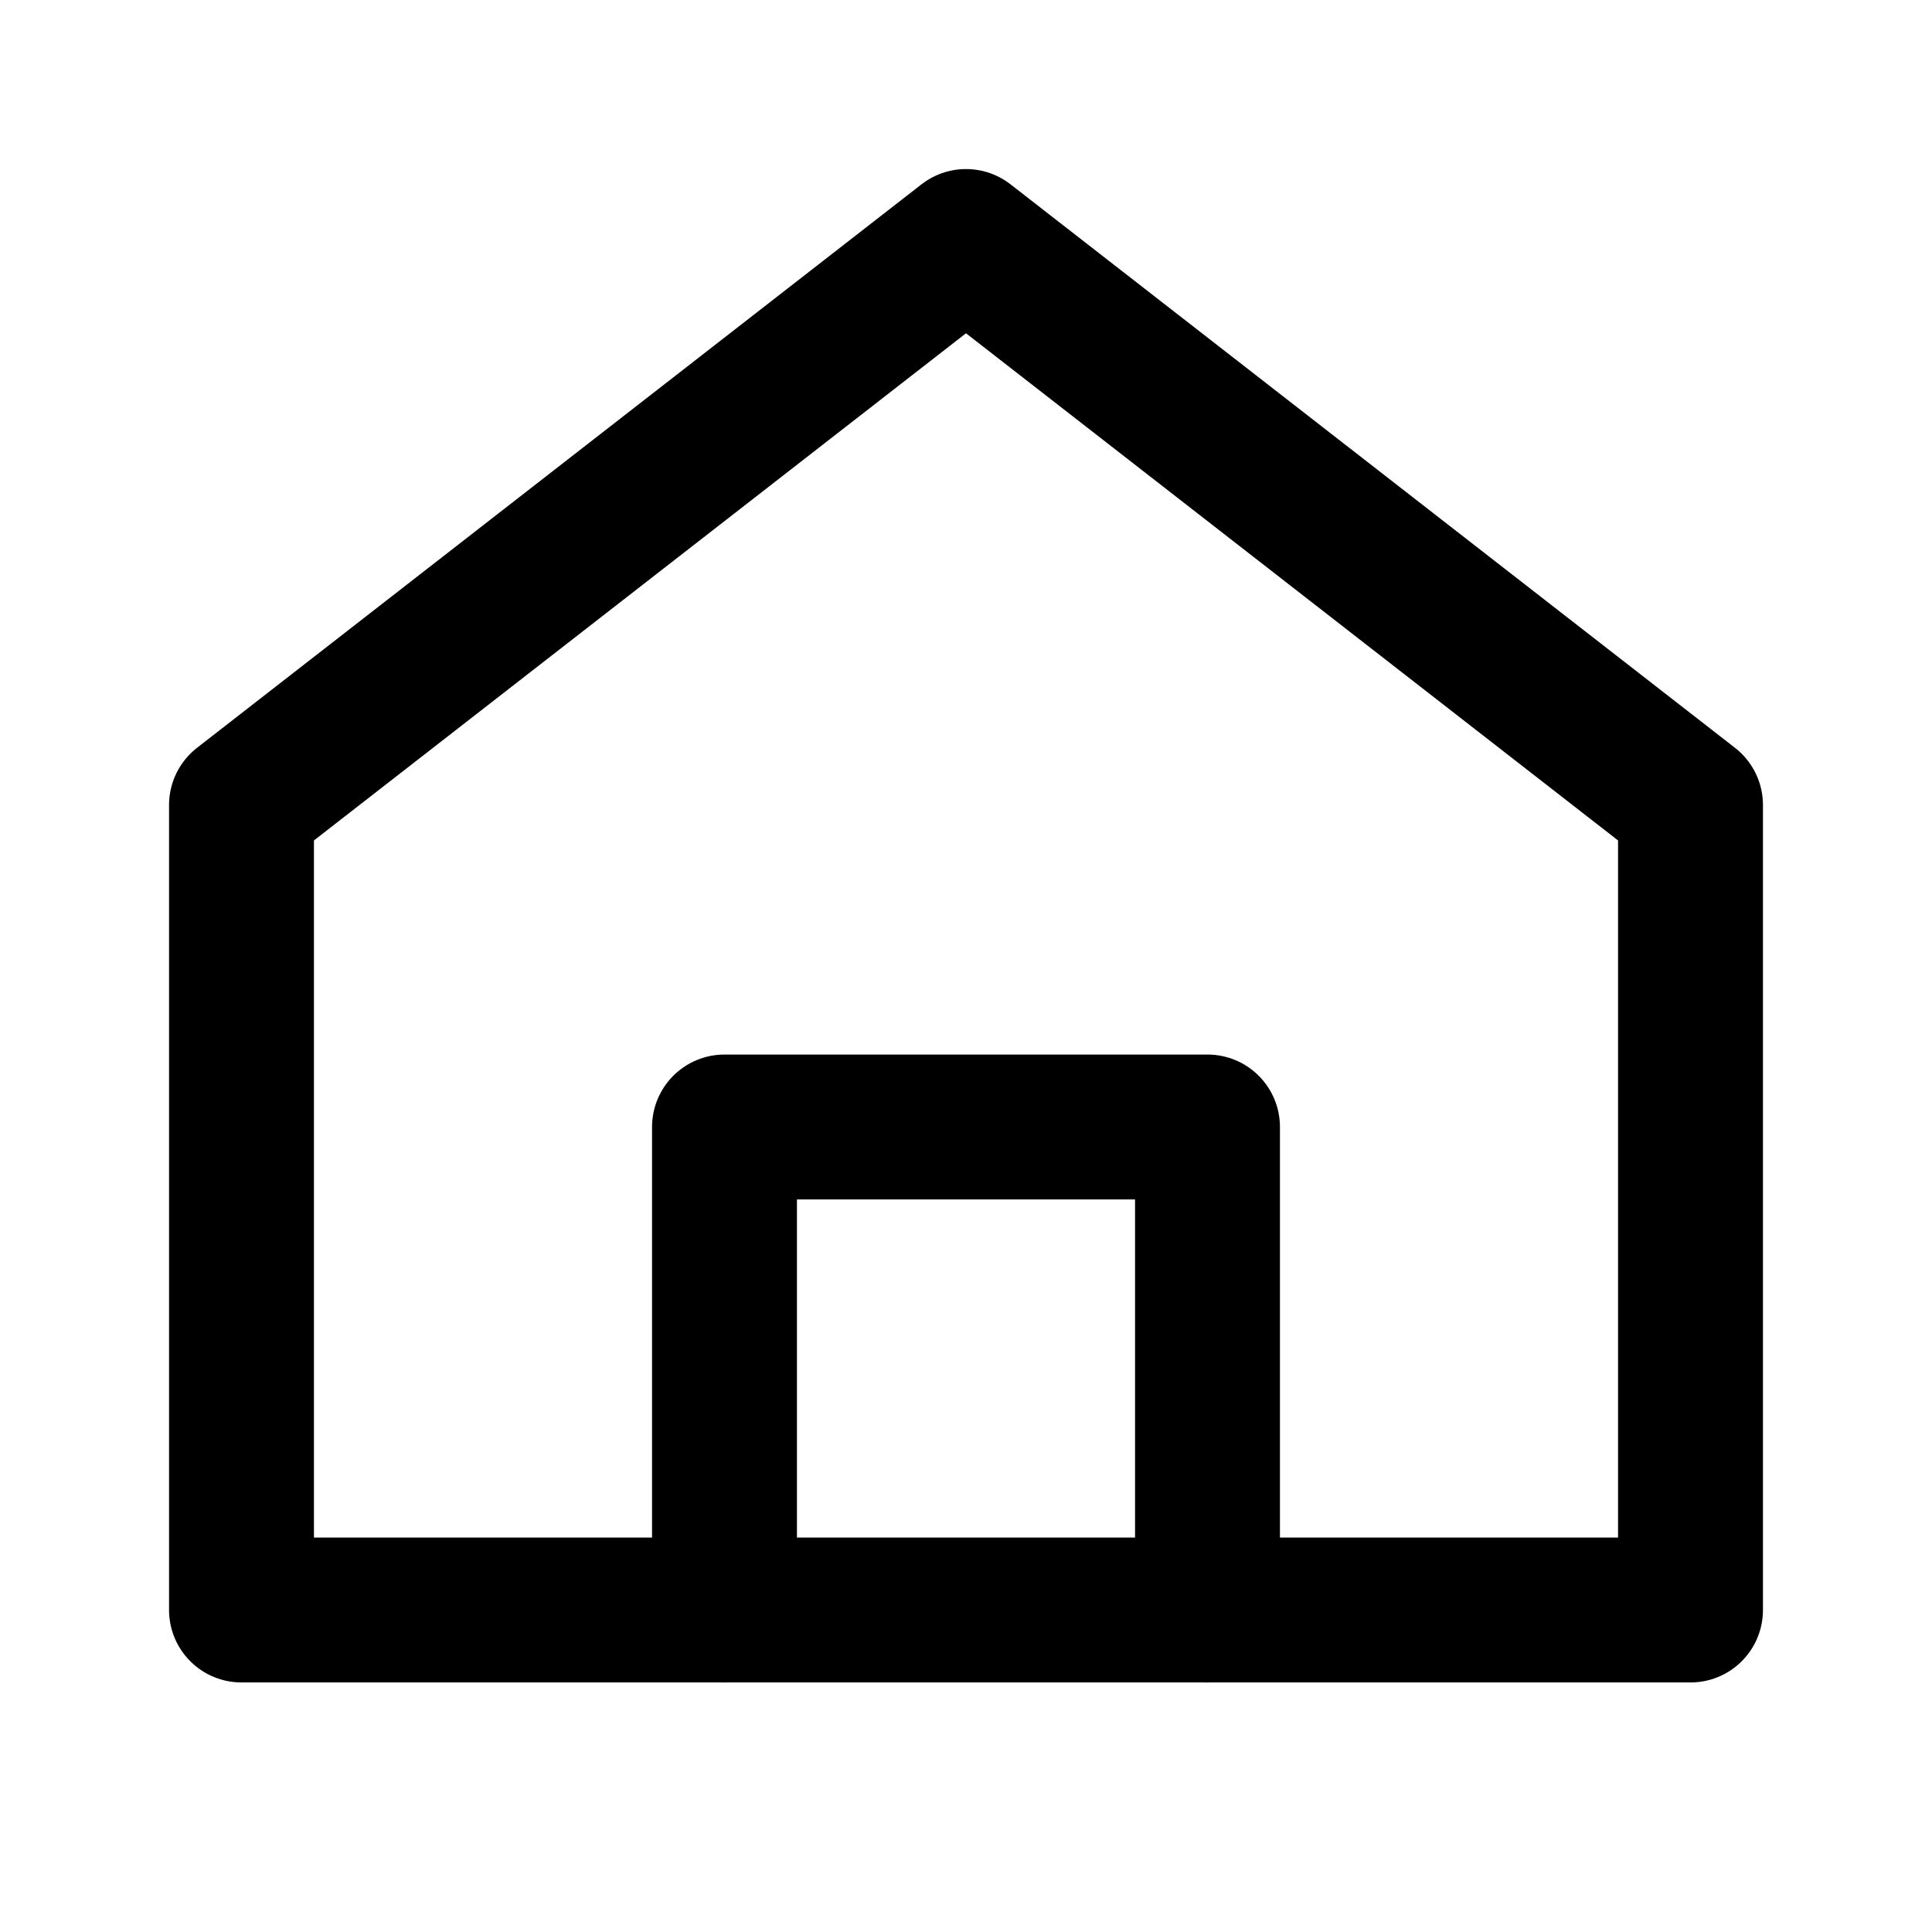
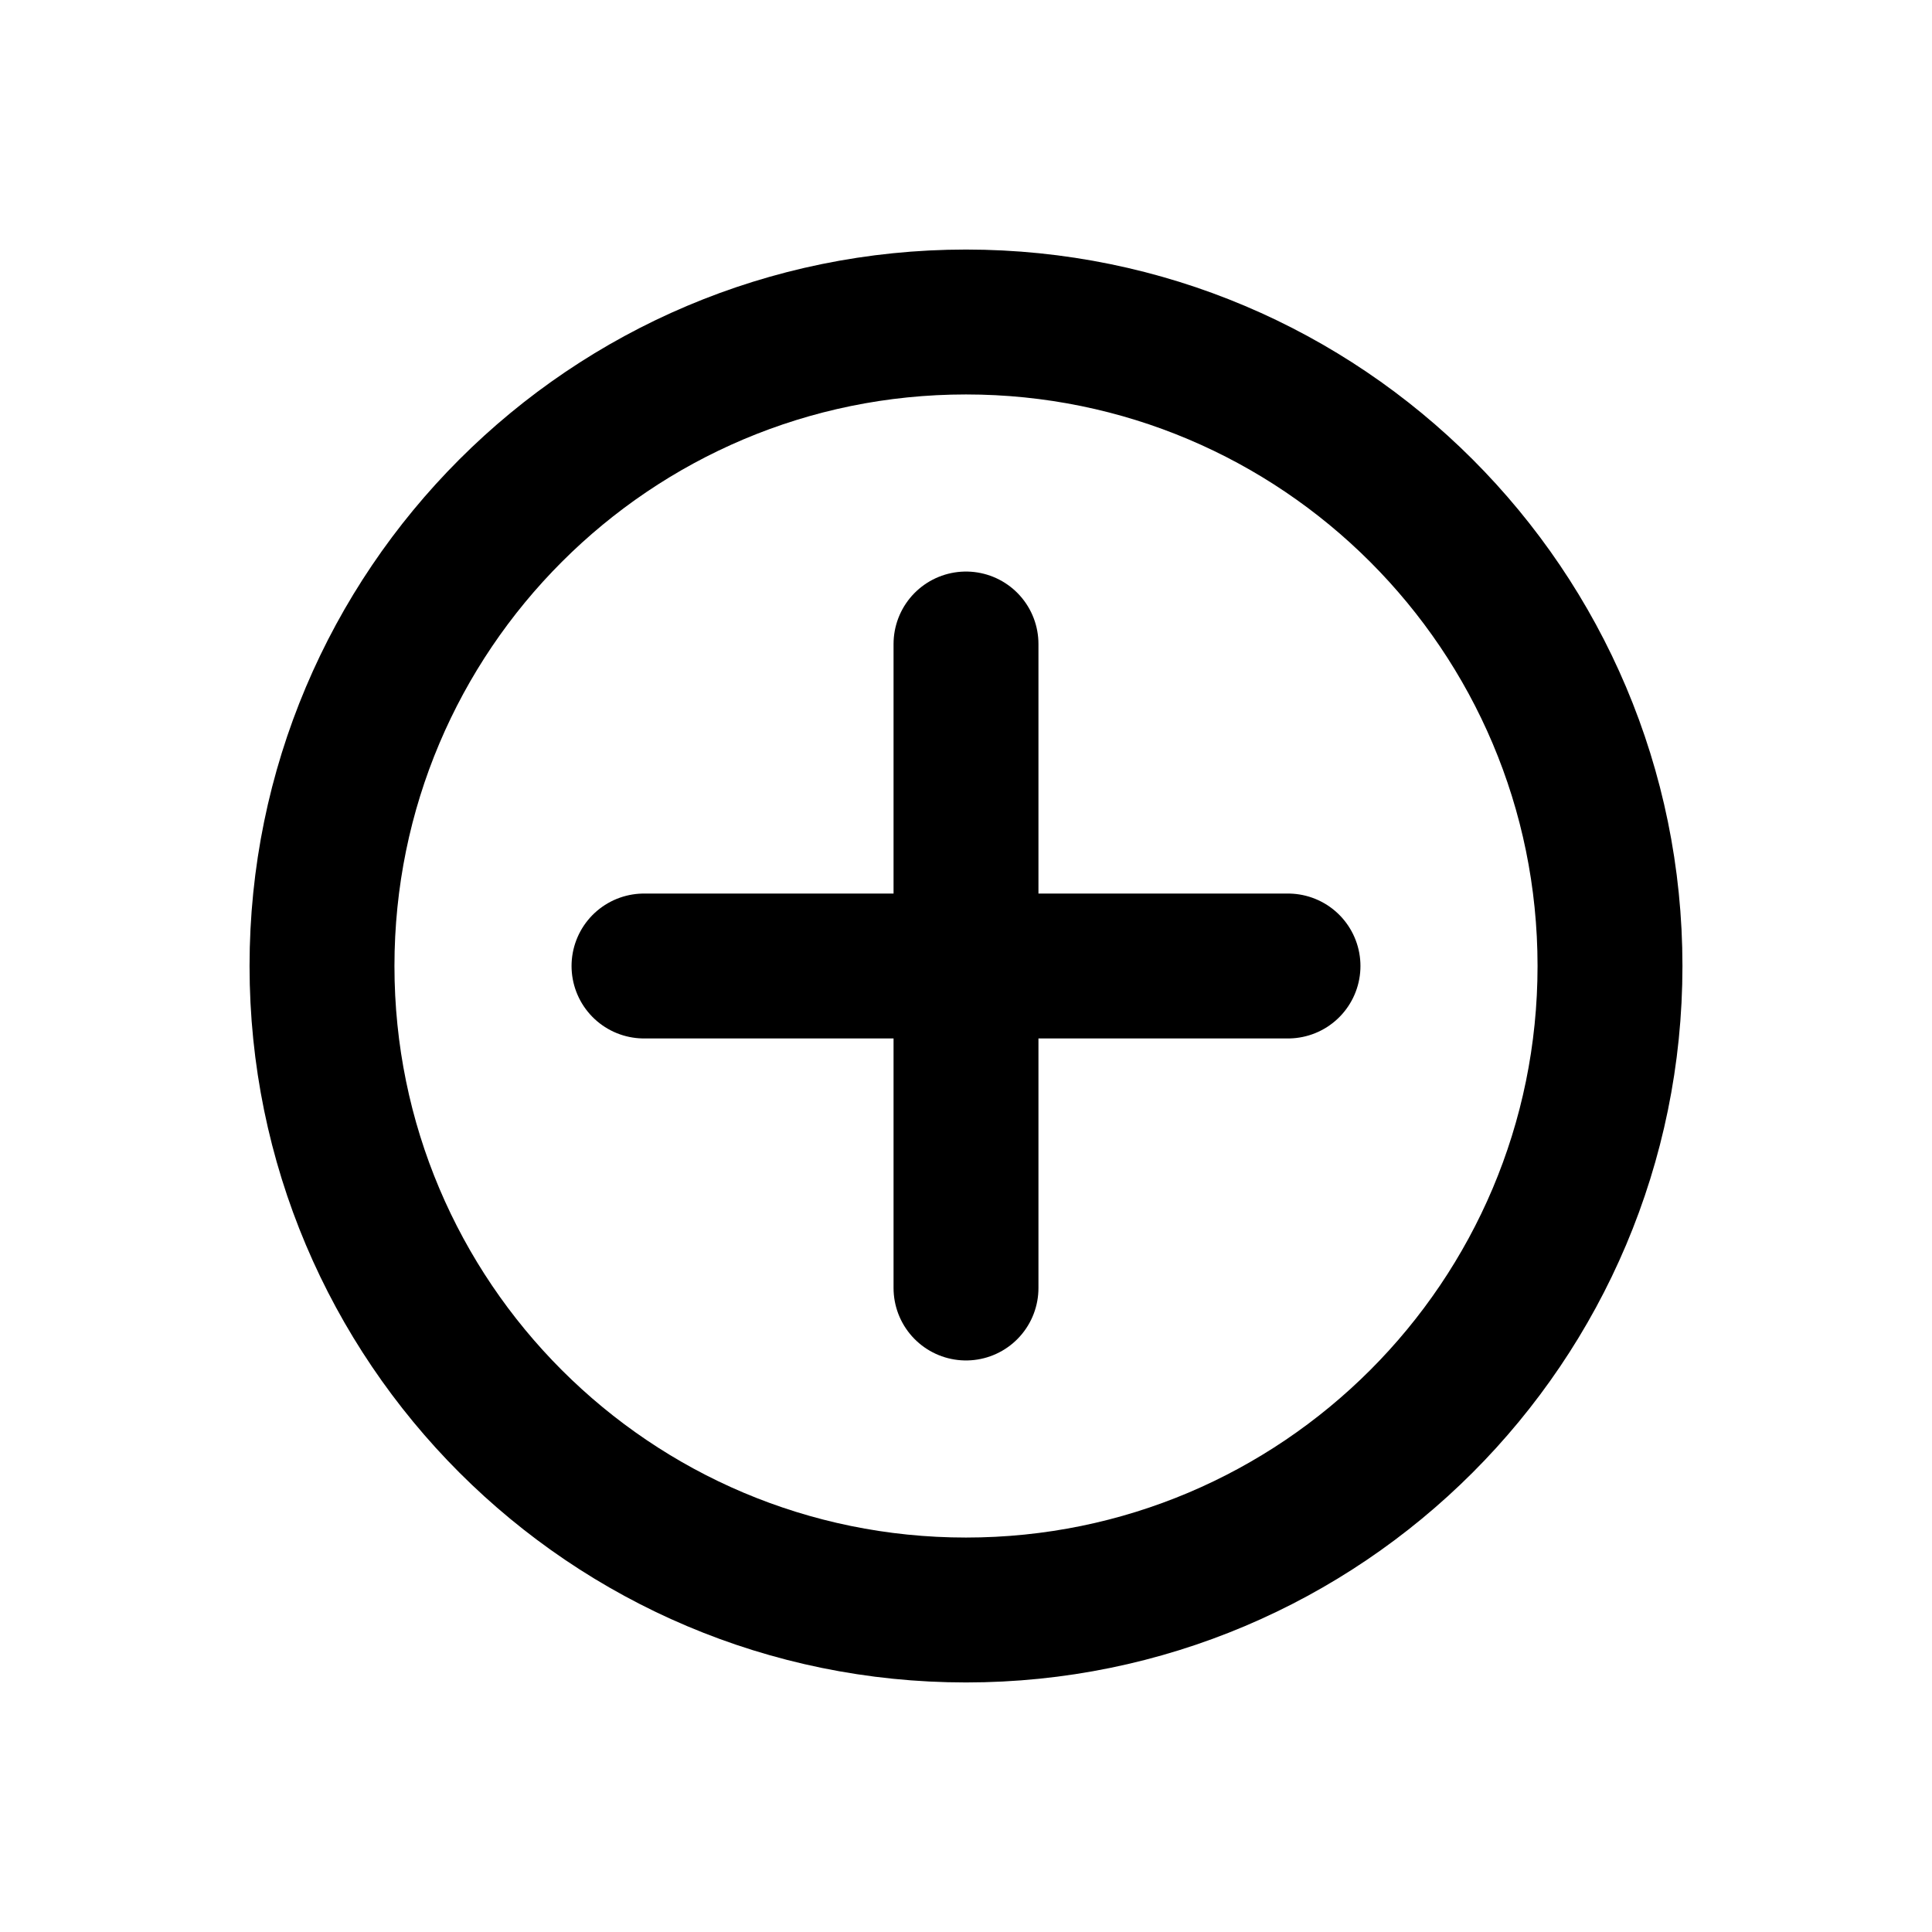
<svg xmlns="http://www.w3.org/2000/svg" width="24" height="24" viewBox="0 0 24 24" fill="none" stroke="currentColor" stroke-width="1.8" stroke-linecap="round" stroke-linejoin="round">
-   <path d="M3 10 L12 3 L21 10 V20 H3 Z" />
-   <path d="M9 20 V14 H15 V20" />
+   <circle cx="12" cy="12" r="8" />
+   <path d="M12 8 L12 16 M8 12 L16 12" />
</svg>
